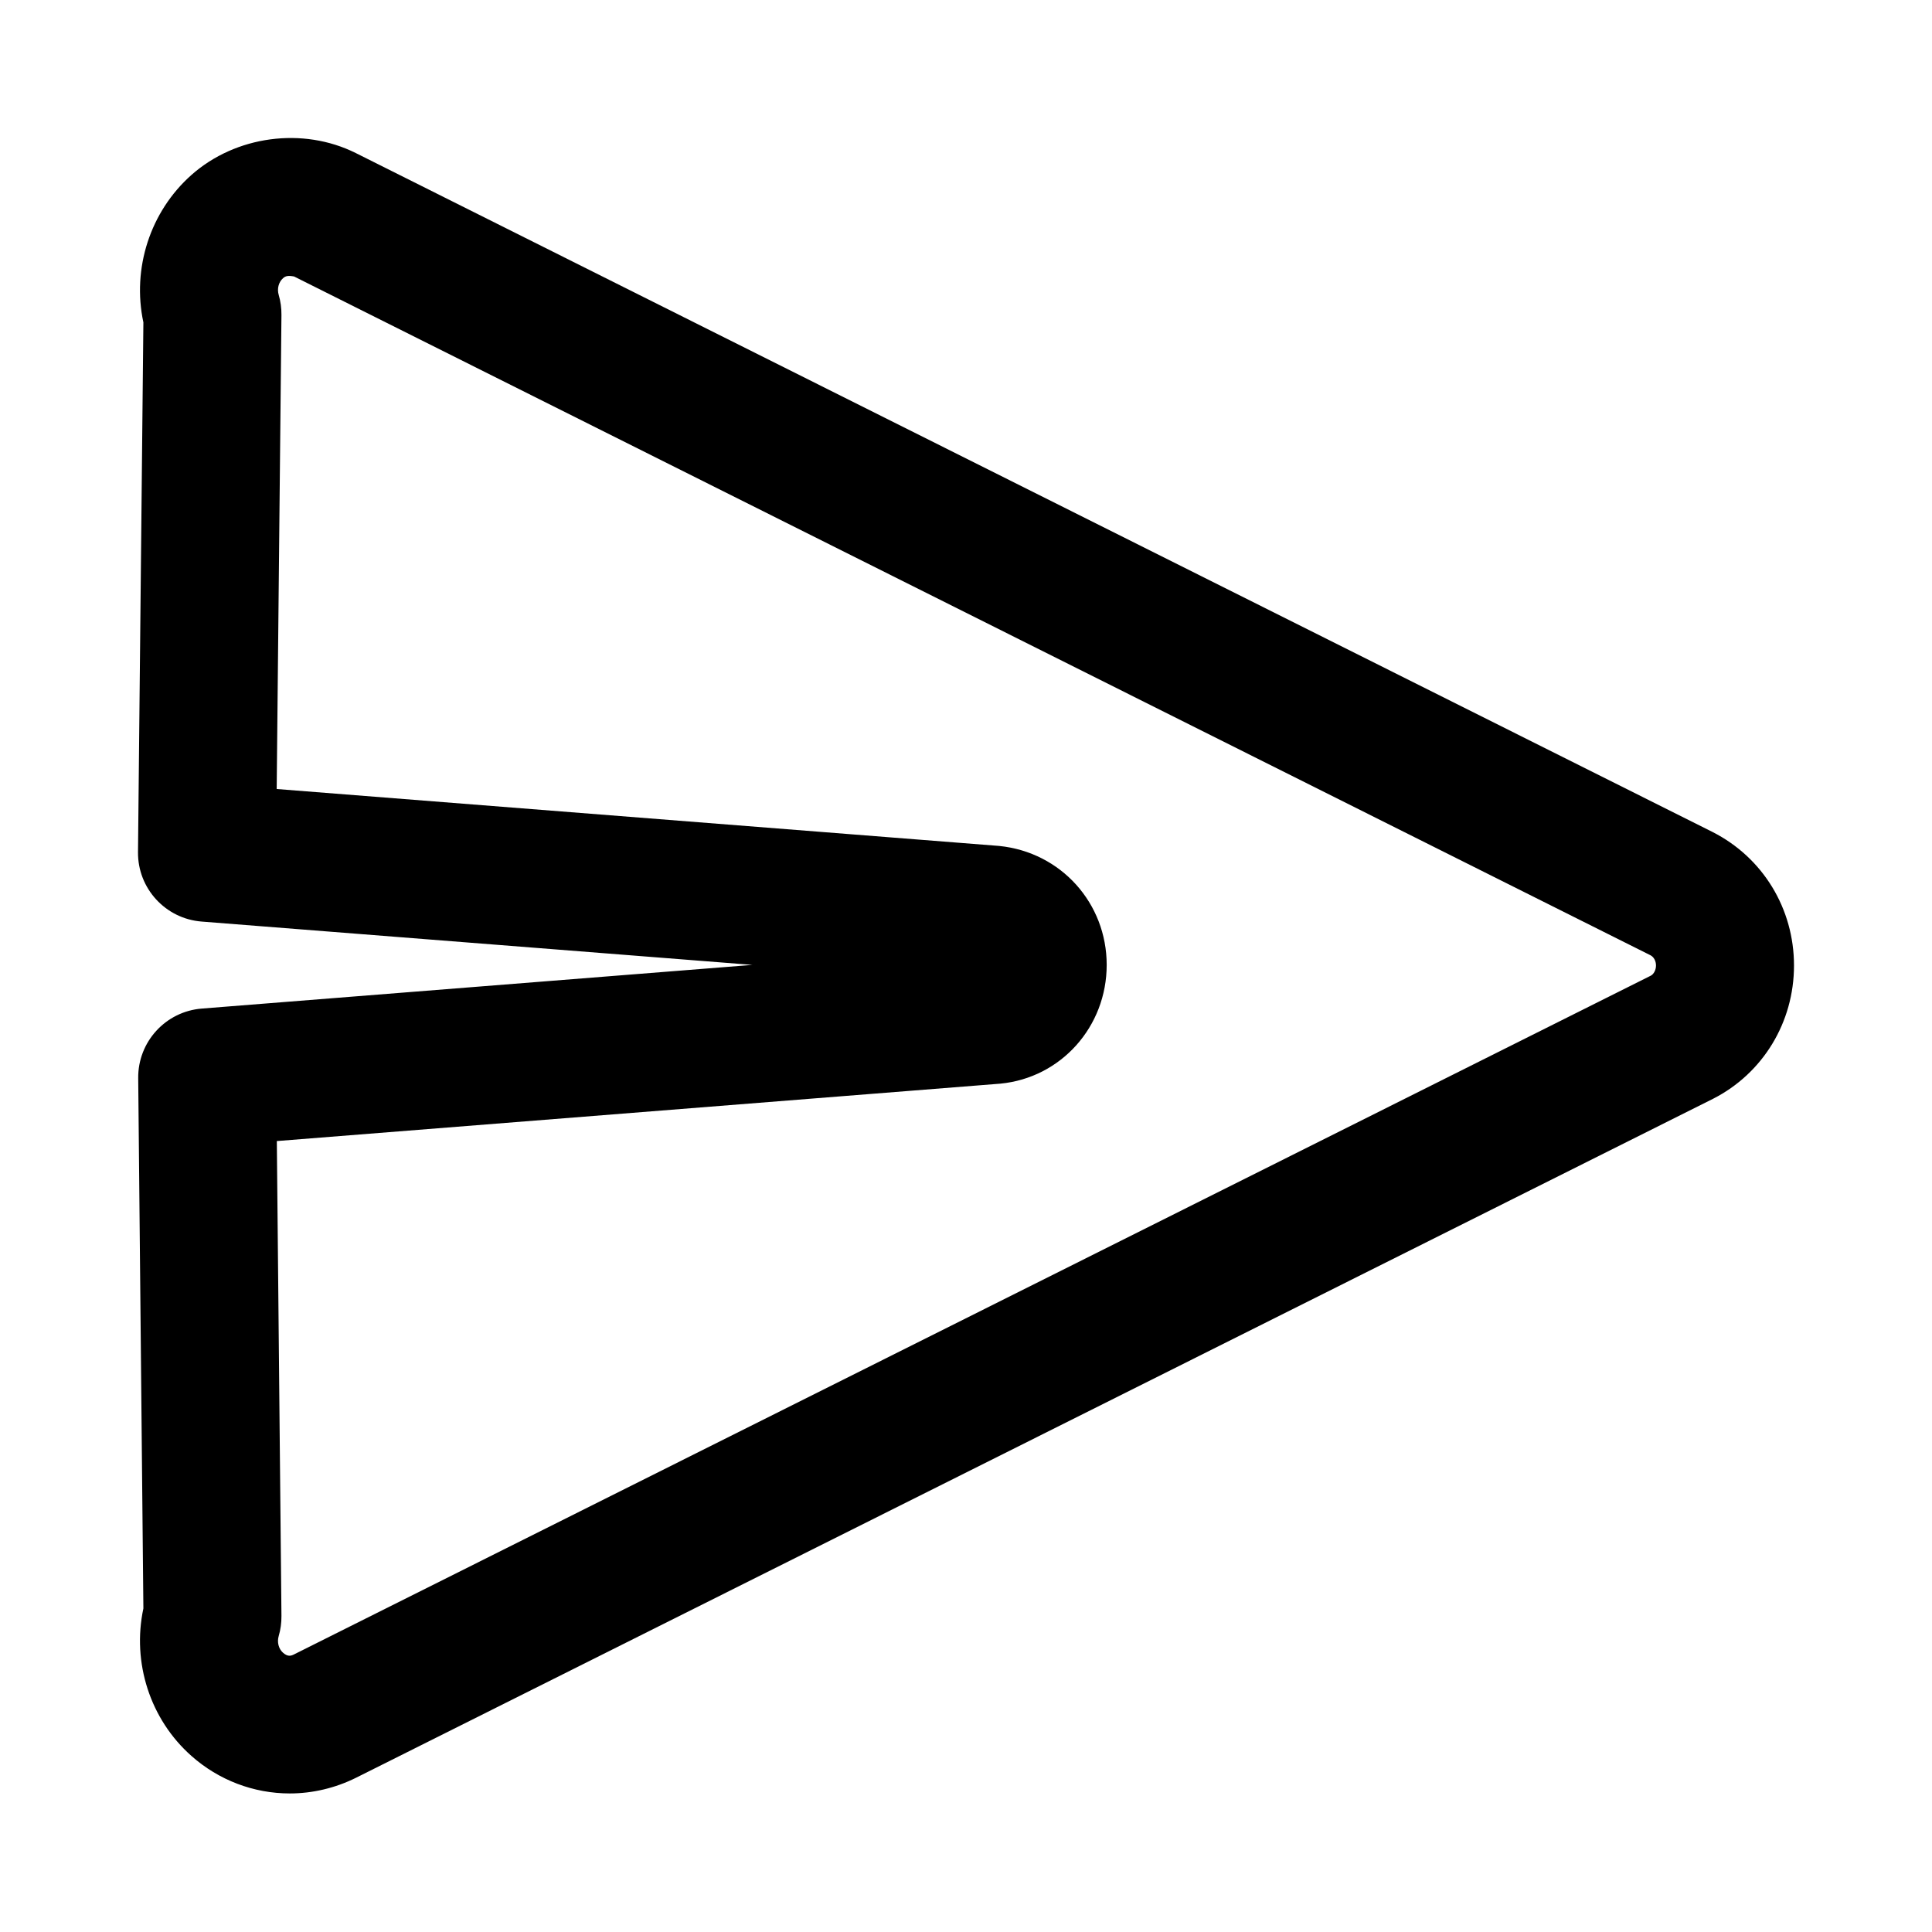
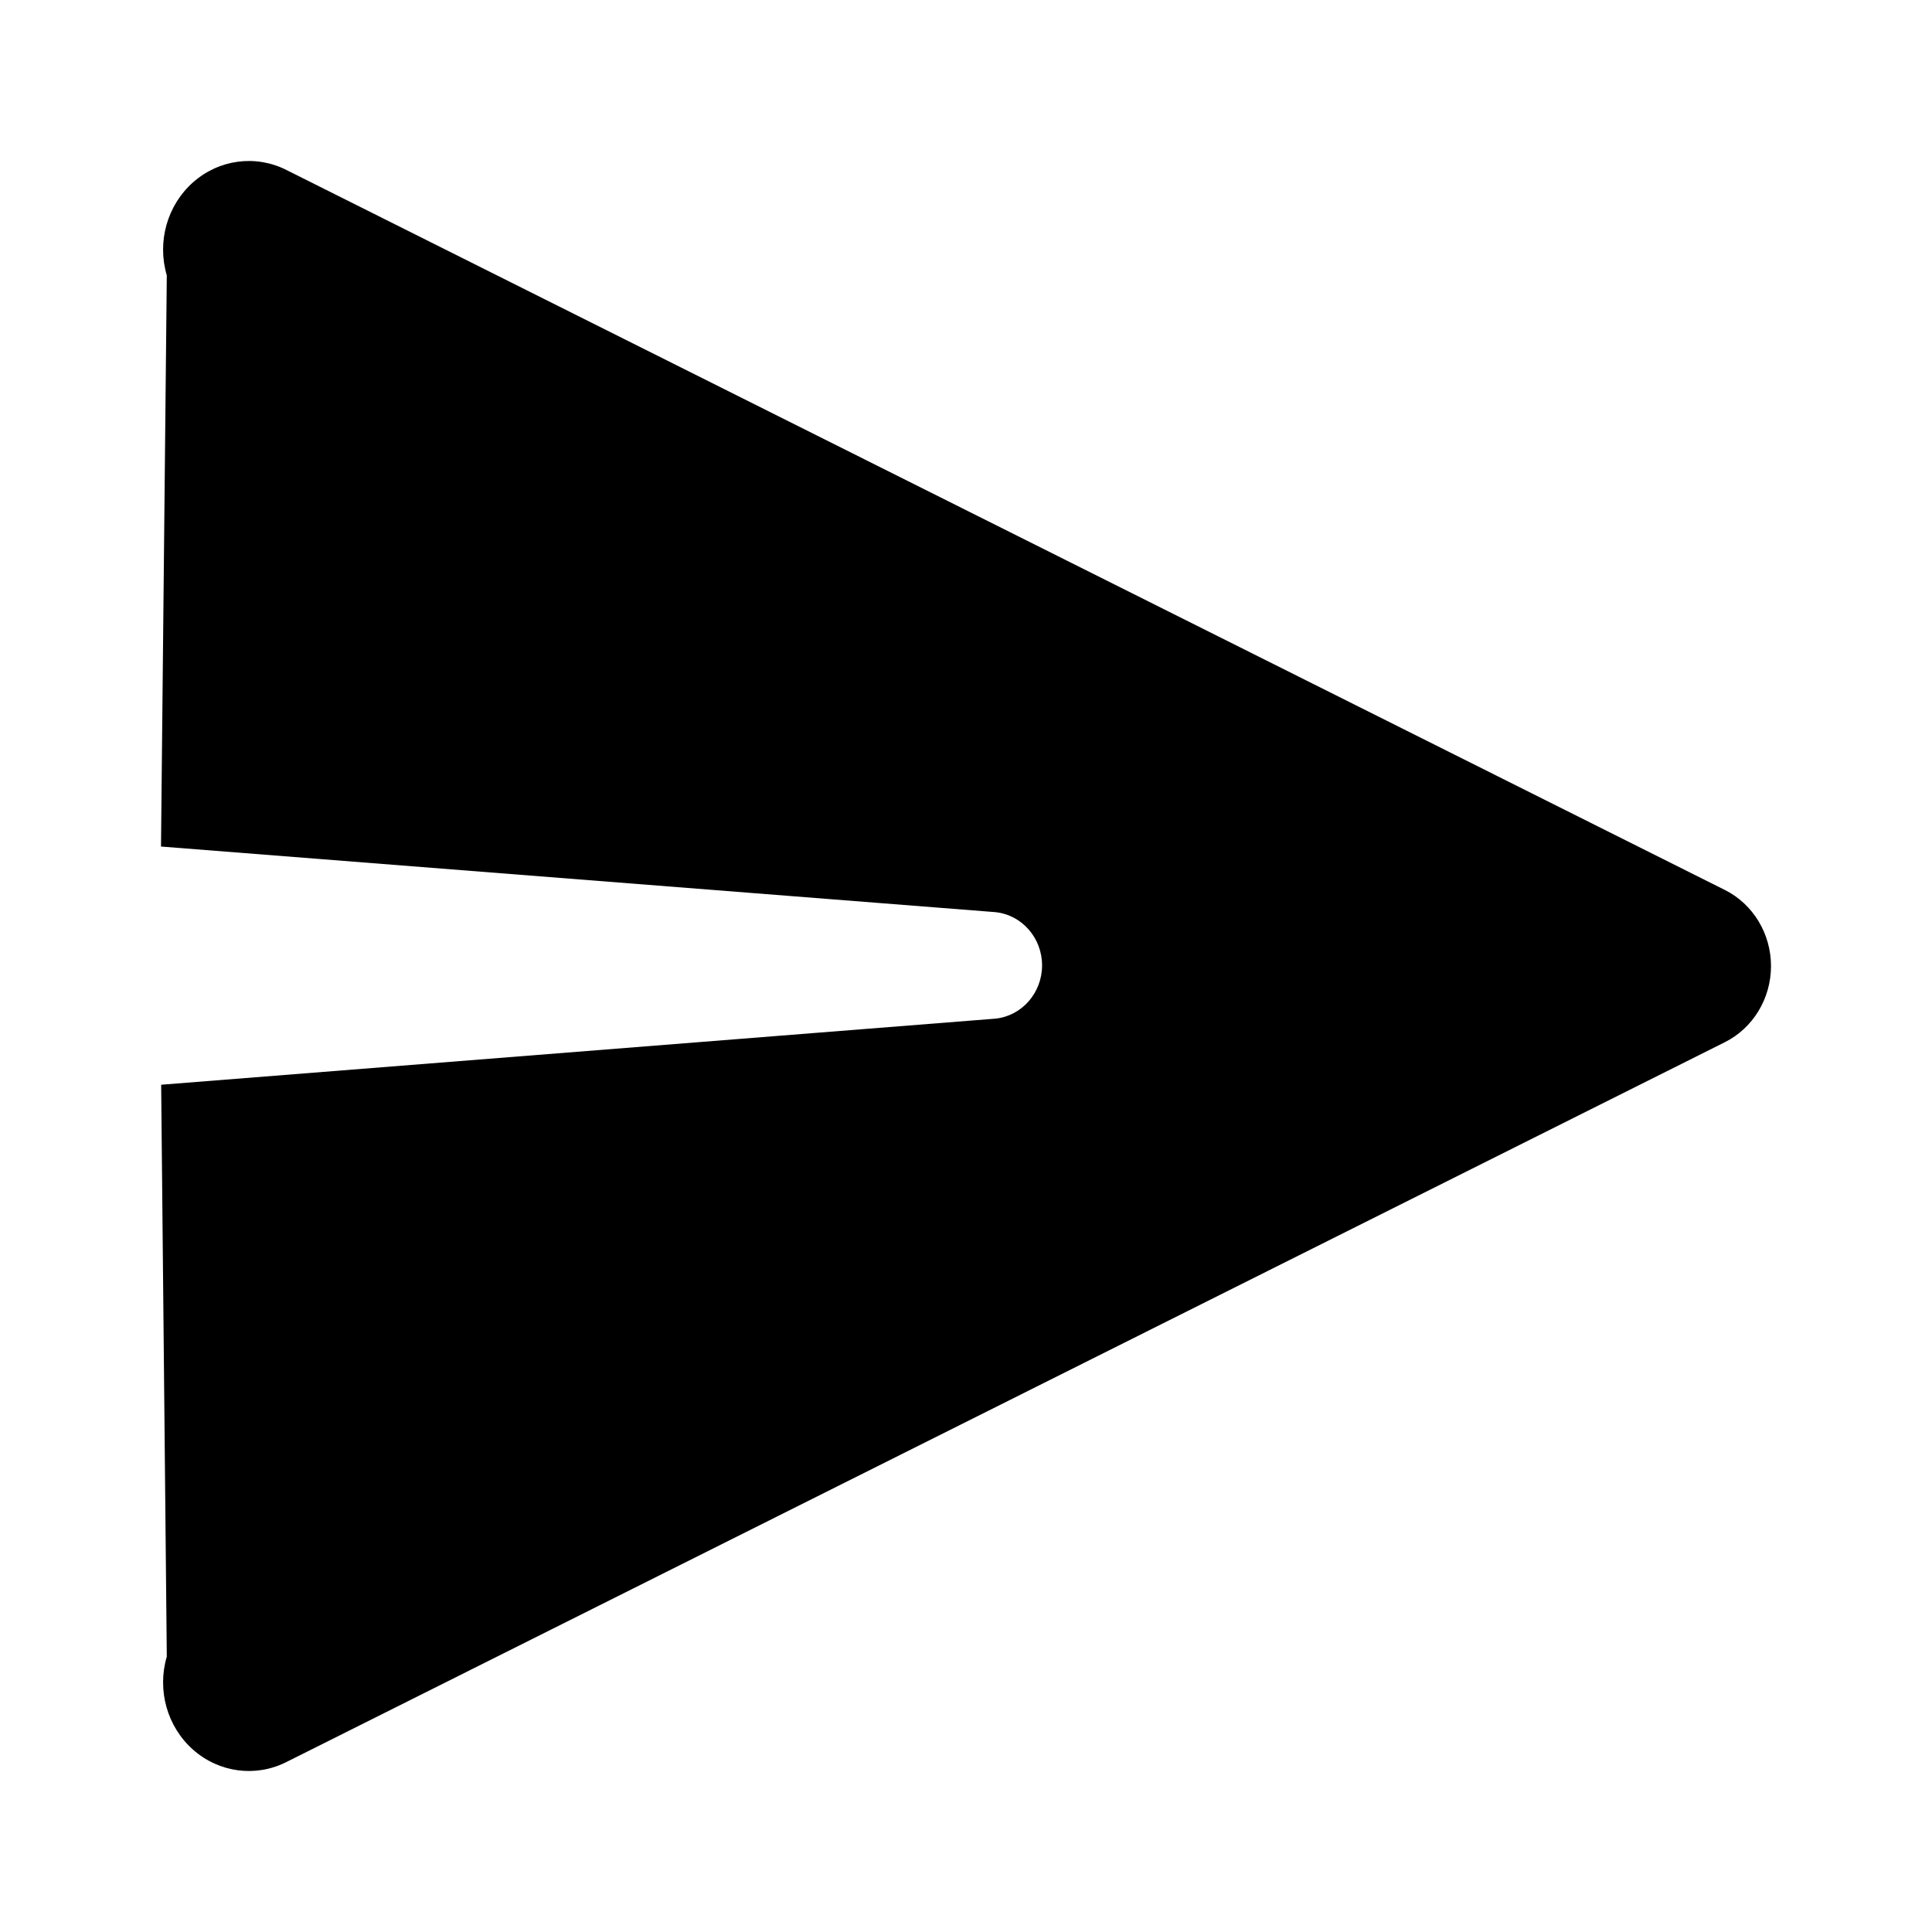
- <svg xmlns="http://www.w3.org/2000/svg" width="28px" height="28px" viewBox="0 0 28 28" version="1.1">
+ <svg xmlns="http://www.w3.org/2000/svg" width="24px" height="24px" viewBox="0 0 24 24" version="1.1">
  <defs />
  <g id="Web" stroke="none" stroke-width="1" fill="none" fill-rule="evenodd">
-     <g id="send" fill="#000000">
-       <path d="M4.012,16.537 L4.079,23.419 C4.08,23.517 4.067,23.616 4.039,23.711 C4.013,23.799 4.038,23.895 4.1,23.951 C4.171,24.015 4.219,23.998 4.261,23.977 L23.925,14.14 C23.967,14.118 24,14.058 24,13.993 C24,13.928 23.969,13.869 23.919,13.844 L4.262,4.007 C4.175,3.991 4.139,3.999 4.102,4.032 C4.038,4.089 4.013,4.185 4.039,4.273 C4.067,4.368 4.08,4.467 4.079,4.565 L4.01,11.435 L14.481,12.26 C15.379,12.351 16.039,13.092 16.039,13.984 C16.039,14.88 15.377,15.62 14.499,15.705 L4.012,16.537 Z M4.2,25.992 L4.2,25.992 C3.676,25.992 3.169,25.799 2.774,25.448 C2.175,24.918 1.911,24.095 2.078,23.311 L2.003,15.624 C1.998,15.099 2.4,14.659 2.924,14.617 L10.904,13.984 L2.922,13.356 C2.398,13.315 1.995,12.875 2,12.35 L2.078,4.672 C1.911,3.89 2.176,3.066 2.775,2.535 C3.416,1.967 4.388,1.835 5.156,2.218 L24.82,12.058 C25.55,12.429 26,13.169 26,13.993 C26,14.815 25.551,15.556 24.826,15.925 L5.157,25.766 C4.861,25.913 4.53,25.992 4.2,25.992 L4.2,25.992 Z" id="Fill-1" />
+     <g id="send" fill-rule="nonzero" fill="#000000">
+       <path d="M2.002,13.475 L2.072,20.579 C1.949,20.997 2.077,21.451 2.398,21.735 C2.719,22.019 3.172,22.081 3.553,21.891 L21.428,12.946 C21.778,12.77 22,12.403 22,12.001 C22,11.599 21.778,11.232 21.428,11.056 L3.553,2.109 C3.172,1.919 2.719,1.981 2.398,2.265 C2.077,2.549 1.949,3.003 2.072,3.421 L2,10.516 L12.365,11.331 C12.694,11.365 12.945,11.651 12.945,11.992 C12.945,12.334 12.694,12.62 12.365,12.654 L2.002,13.475 Z" id="Shape" />
    </g>
  </g>
</svg>
